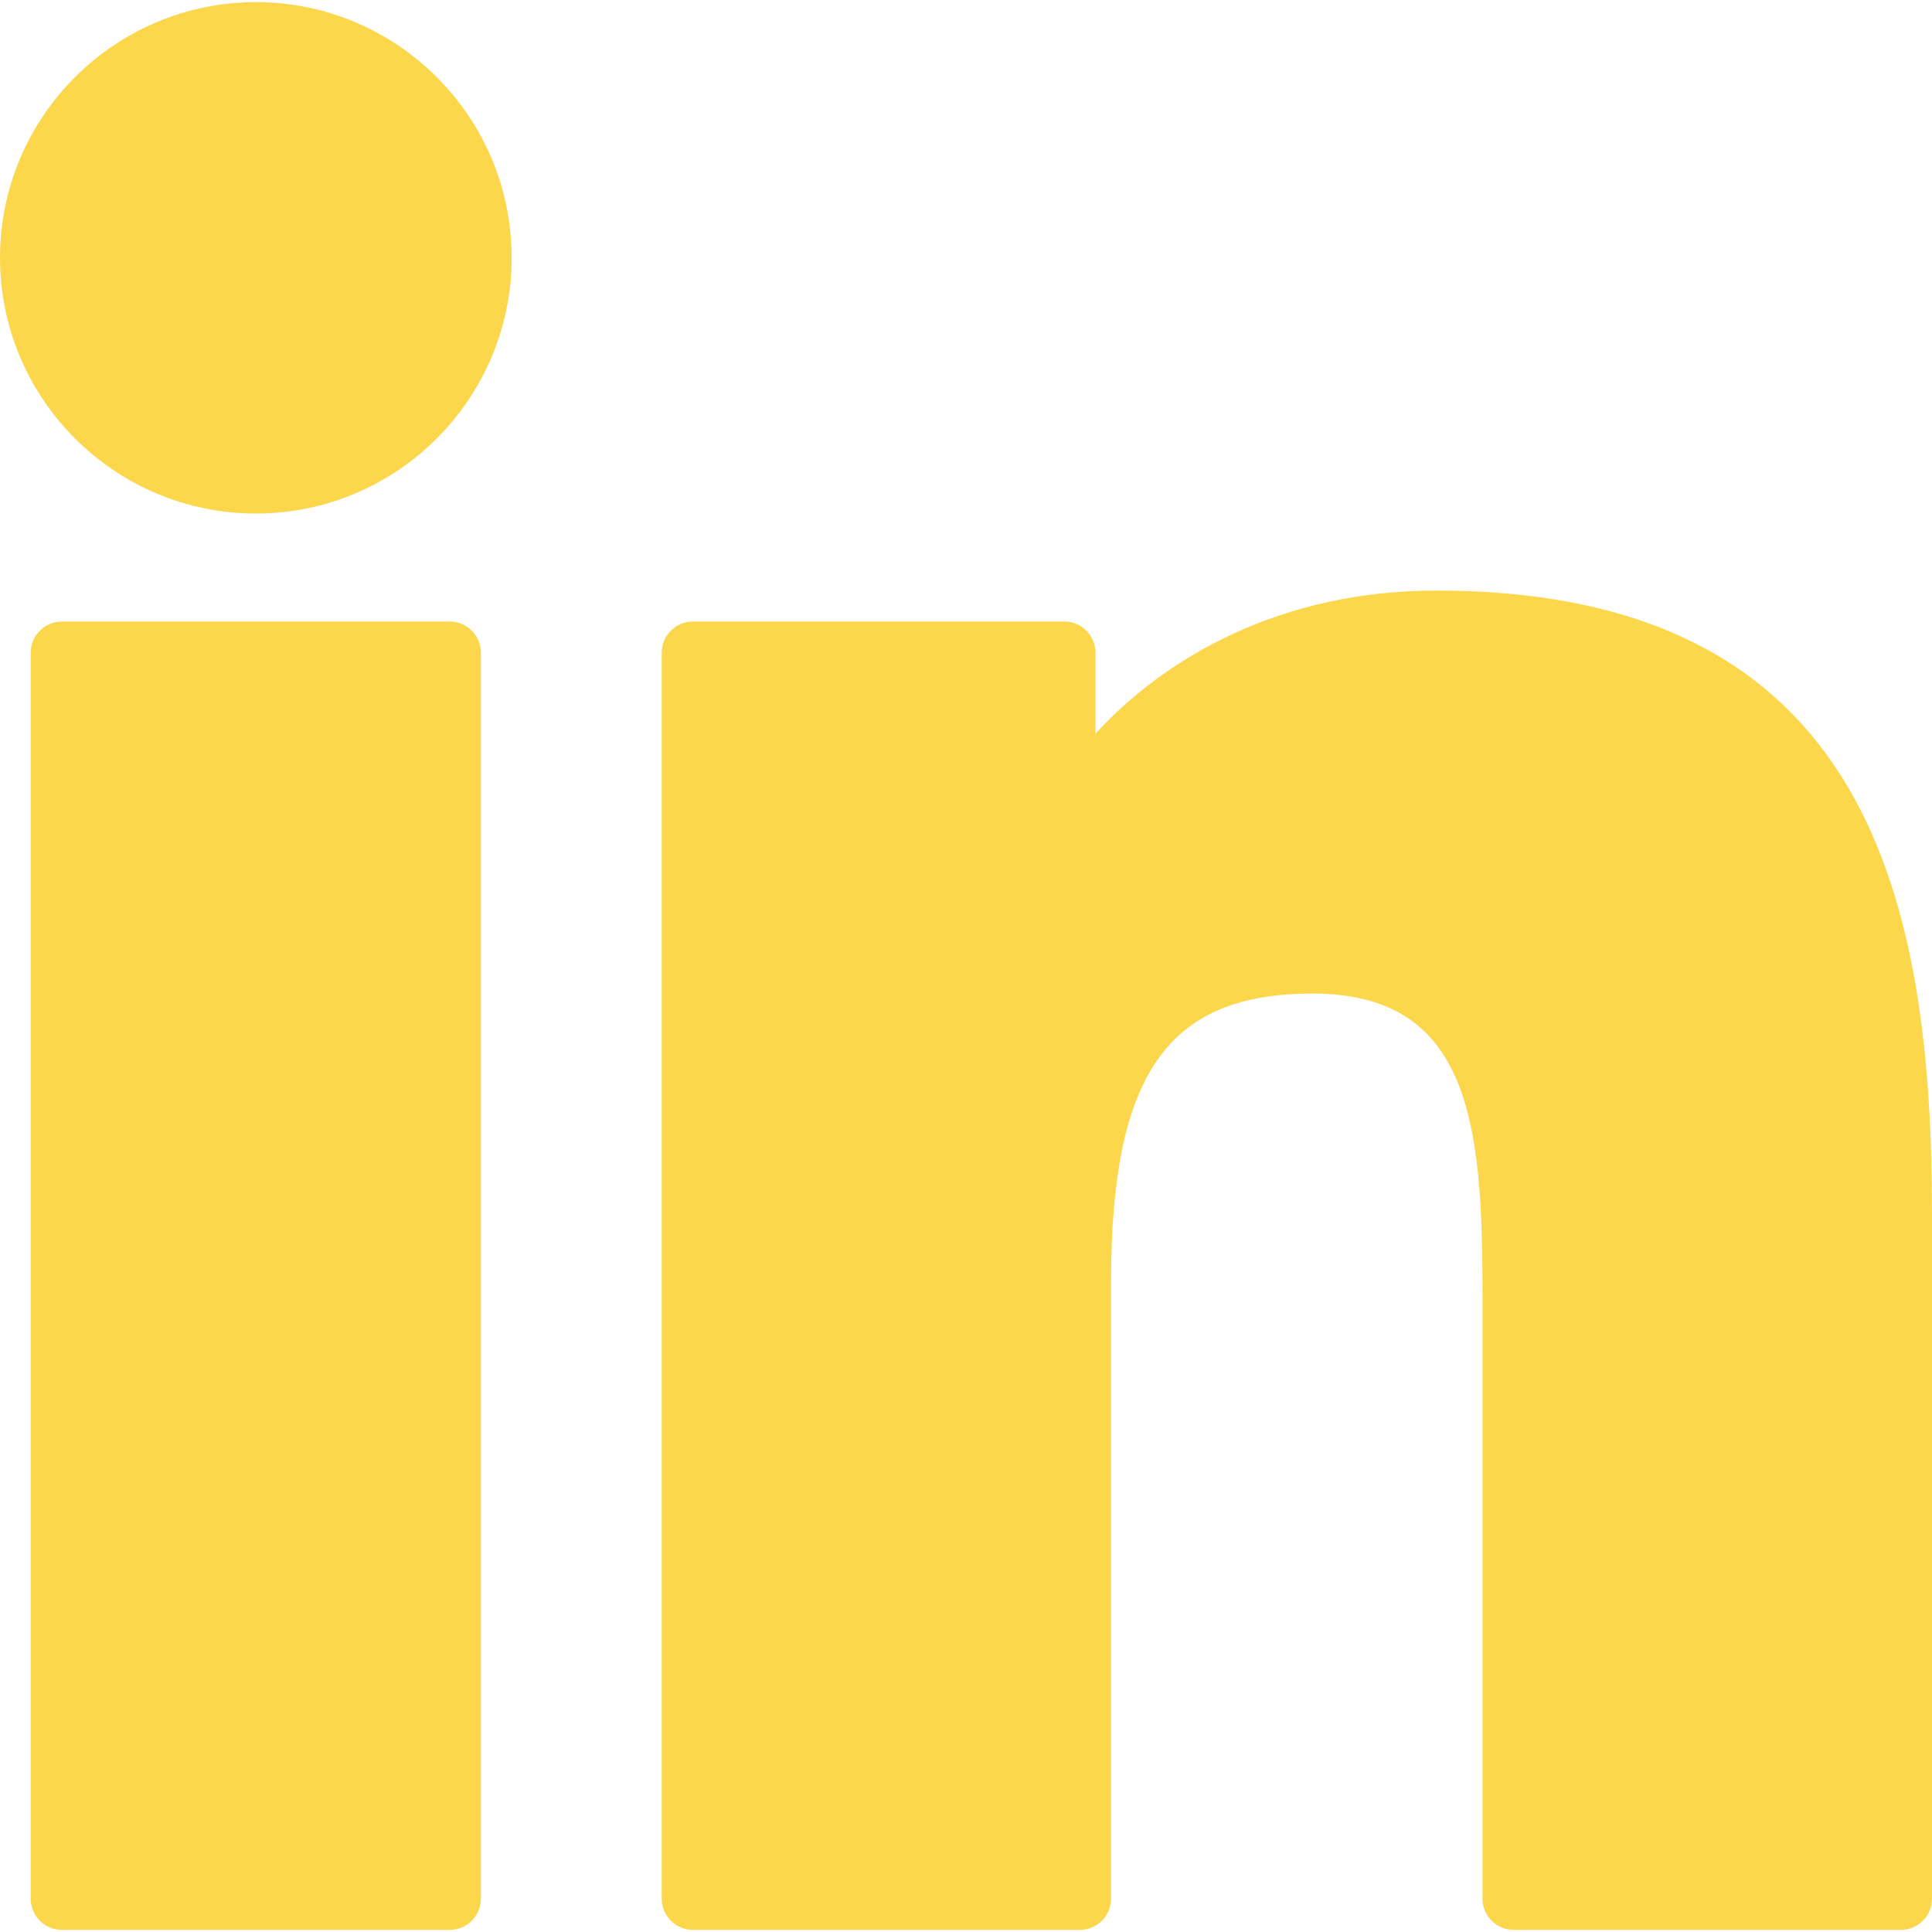
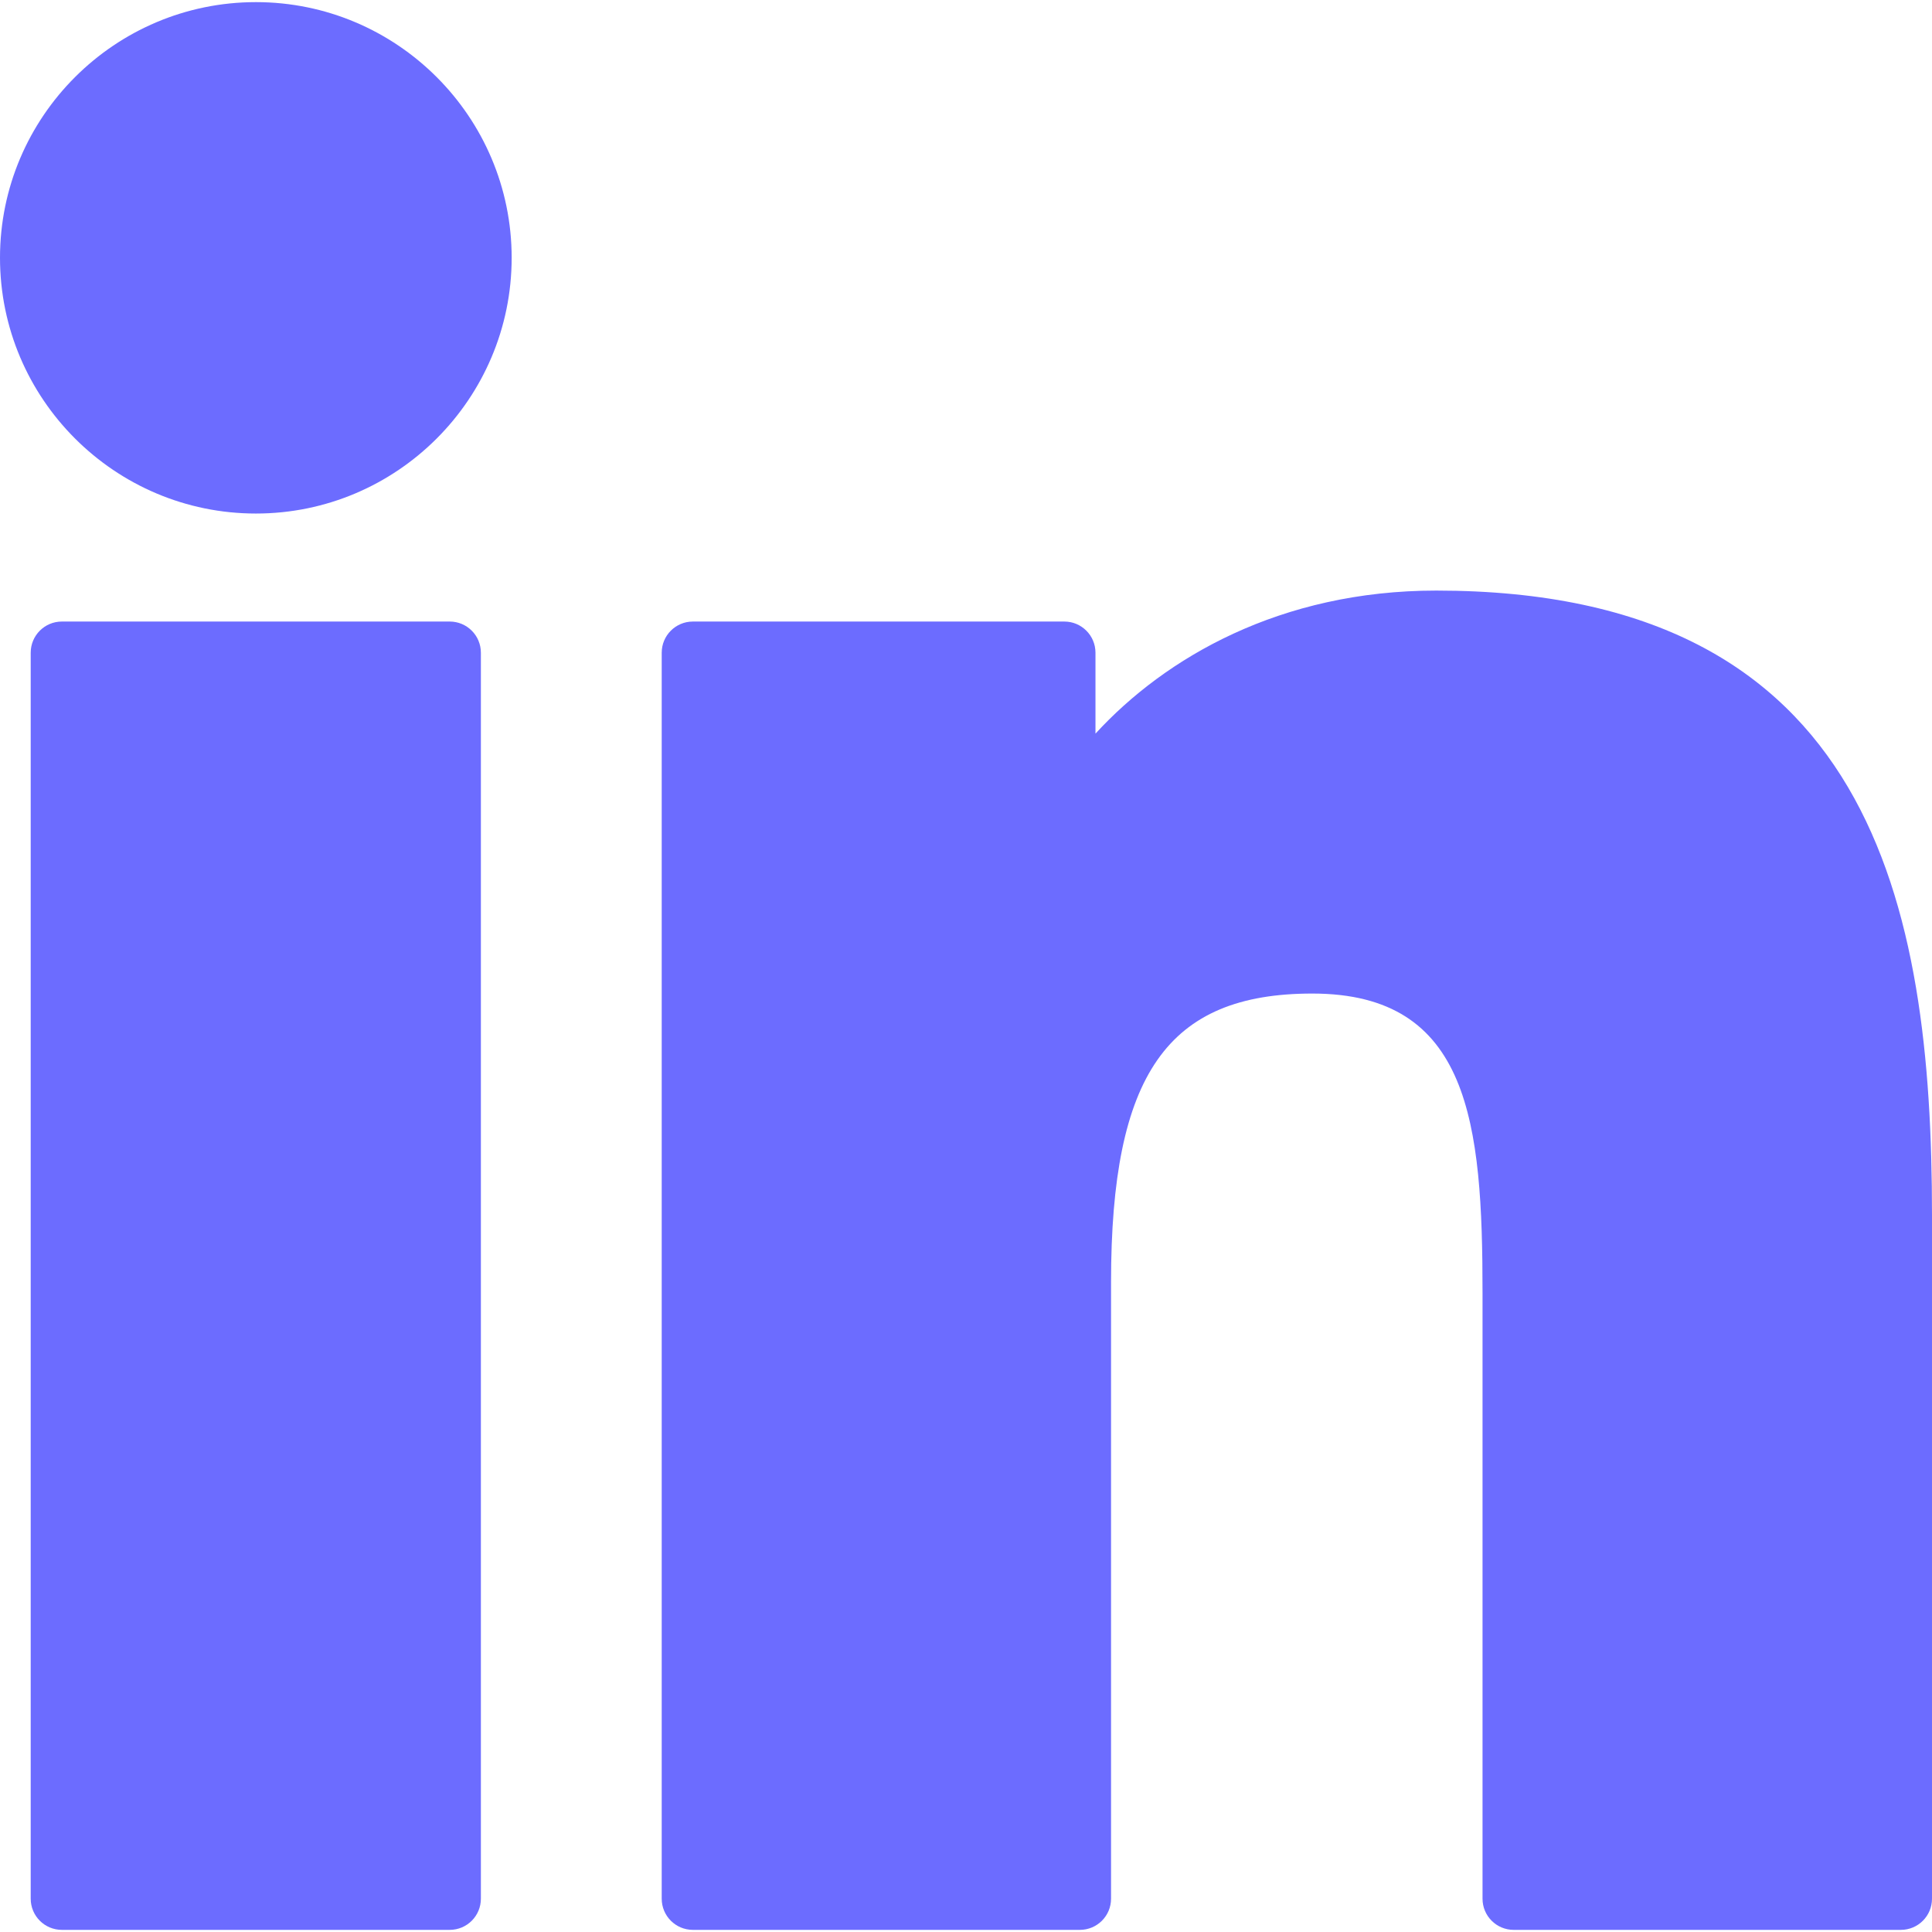
- <svg xmlns="http://www.w3.org/2000/svg" fill="#fcd64b" height="800px" width="800px" version="1.1" id="Layer_1" viewBox="0 0 310 310" xml:space="preserve">
+ <svg xmlns="http://www.w3.org/2000/svg" fill="#6c6cff" height="800px" width="800px" version="1.1" id="Layer_1" viewBox="0 0 310 310" xml:space="preserve">
  <g id="XMLID_801_">
    <path id="XMLID_802_" d="M72.16,99.73H9.927c-2.762,0-5,2.239-5,5v199.928c0,2.762,2.238,5,5,5H72.16c2.762,0,5-2.238,5-5V104.73   C77.16,101.969,74.922,99.73,72.16,99.73z" />
    <path id="XMLID_803_" d="M41.066,0.341C18.422,0.341,0,18.743,0,41.362C0,63.991,18.422,82.4,41.066,82.4   c22.626,0,41.033-18.41,41.033-41.038C82.1,18.743,63.692,0.341,41.066,0.341z" />
    <path id="XMLID_804_" d="M230.454,94.761c-24.995,0-43.472,10.745-54.679,22.954V104.73c0-2.761-2.238-5-5-5h-59.599   c-2.762,0-5,2.239-5,5v199.928c0,2.762,2.238,5,5,5h62.097c2.762,0,5-2.238,5-5v-98.918c0-33.333,9.054-46.319,32.29-46.319   c25.306,0,27.317,20.818,27.317,48.034v97.204c0,2.762,2.238,5,5,5H305c2.762,0,5-2.238,5-5V194.995   C310,145.43,300.549,94.761,230.454,94.761z" />
  </g>
</svg>
